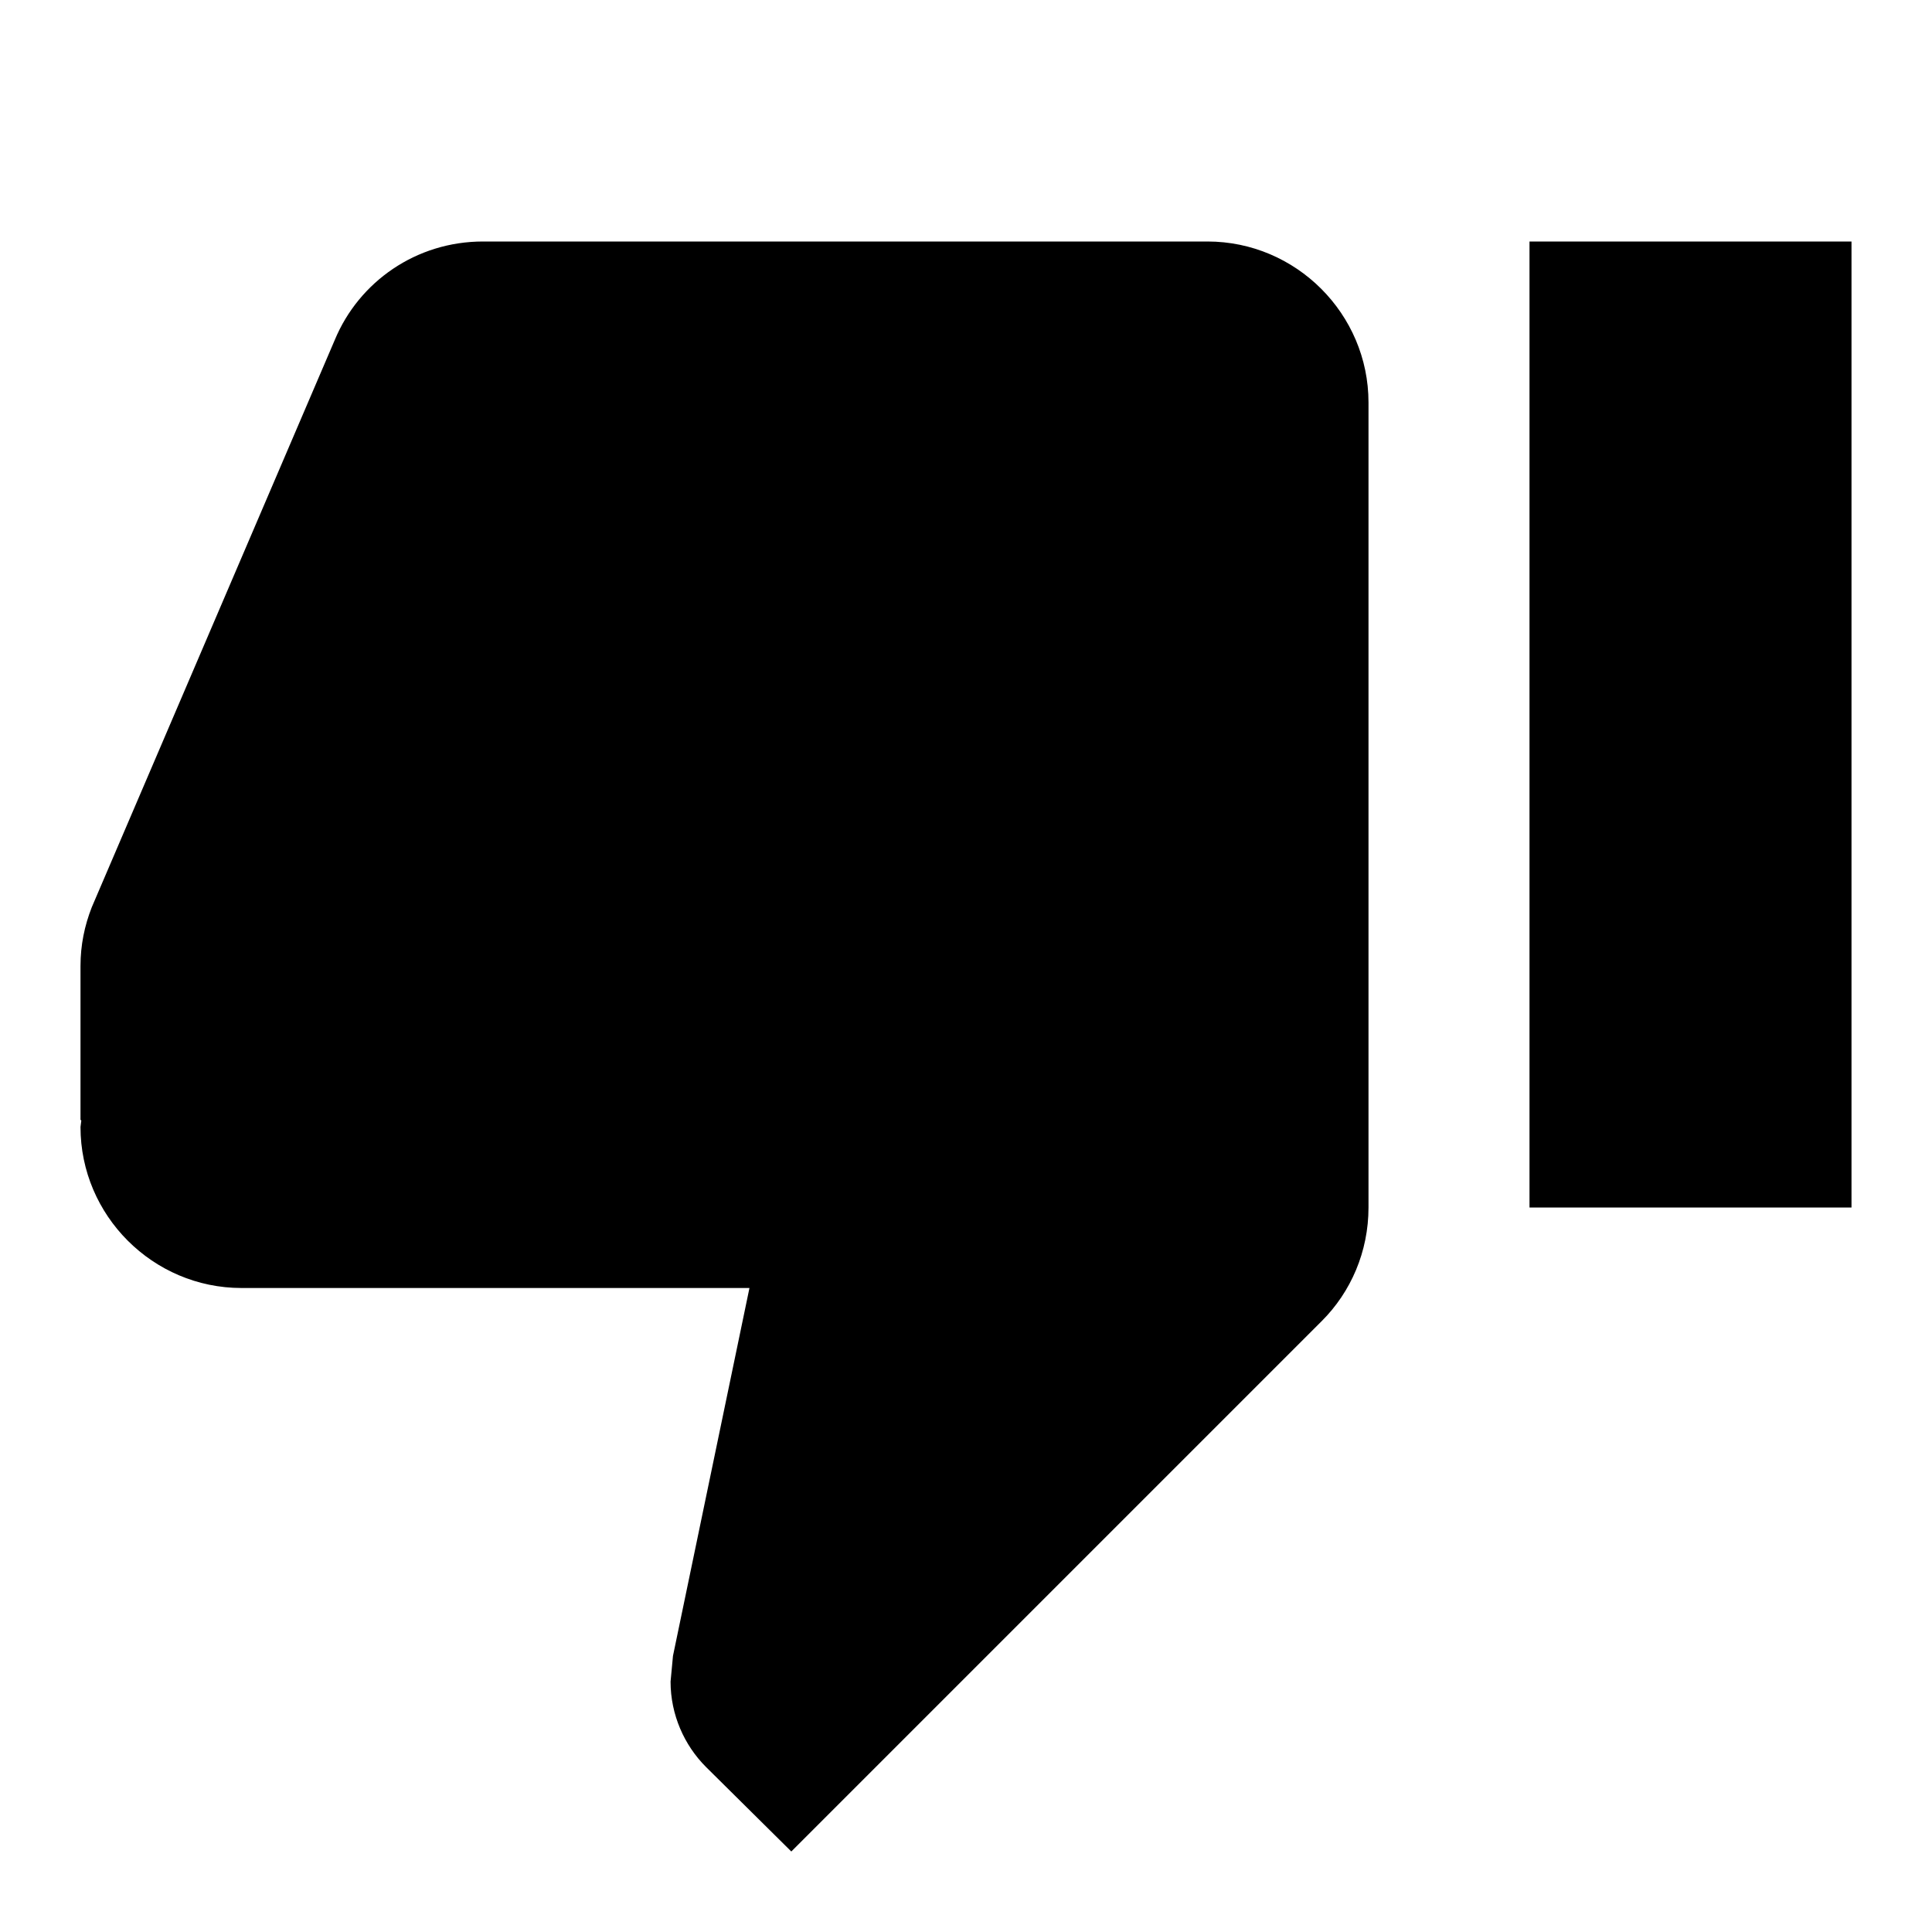
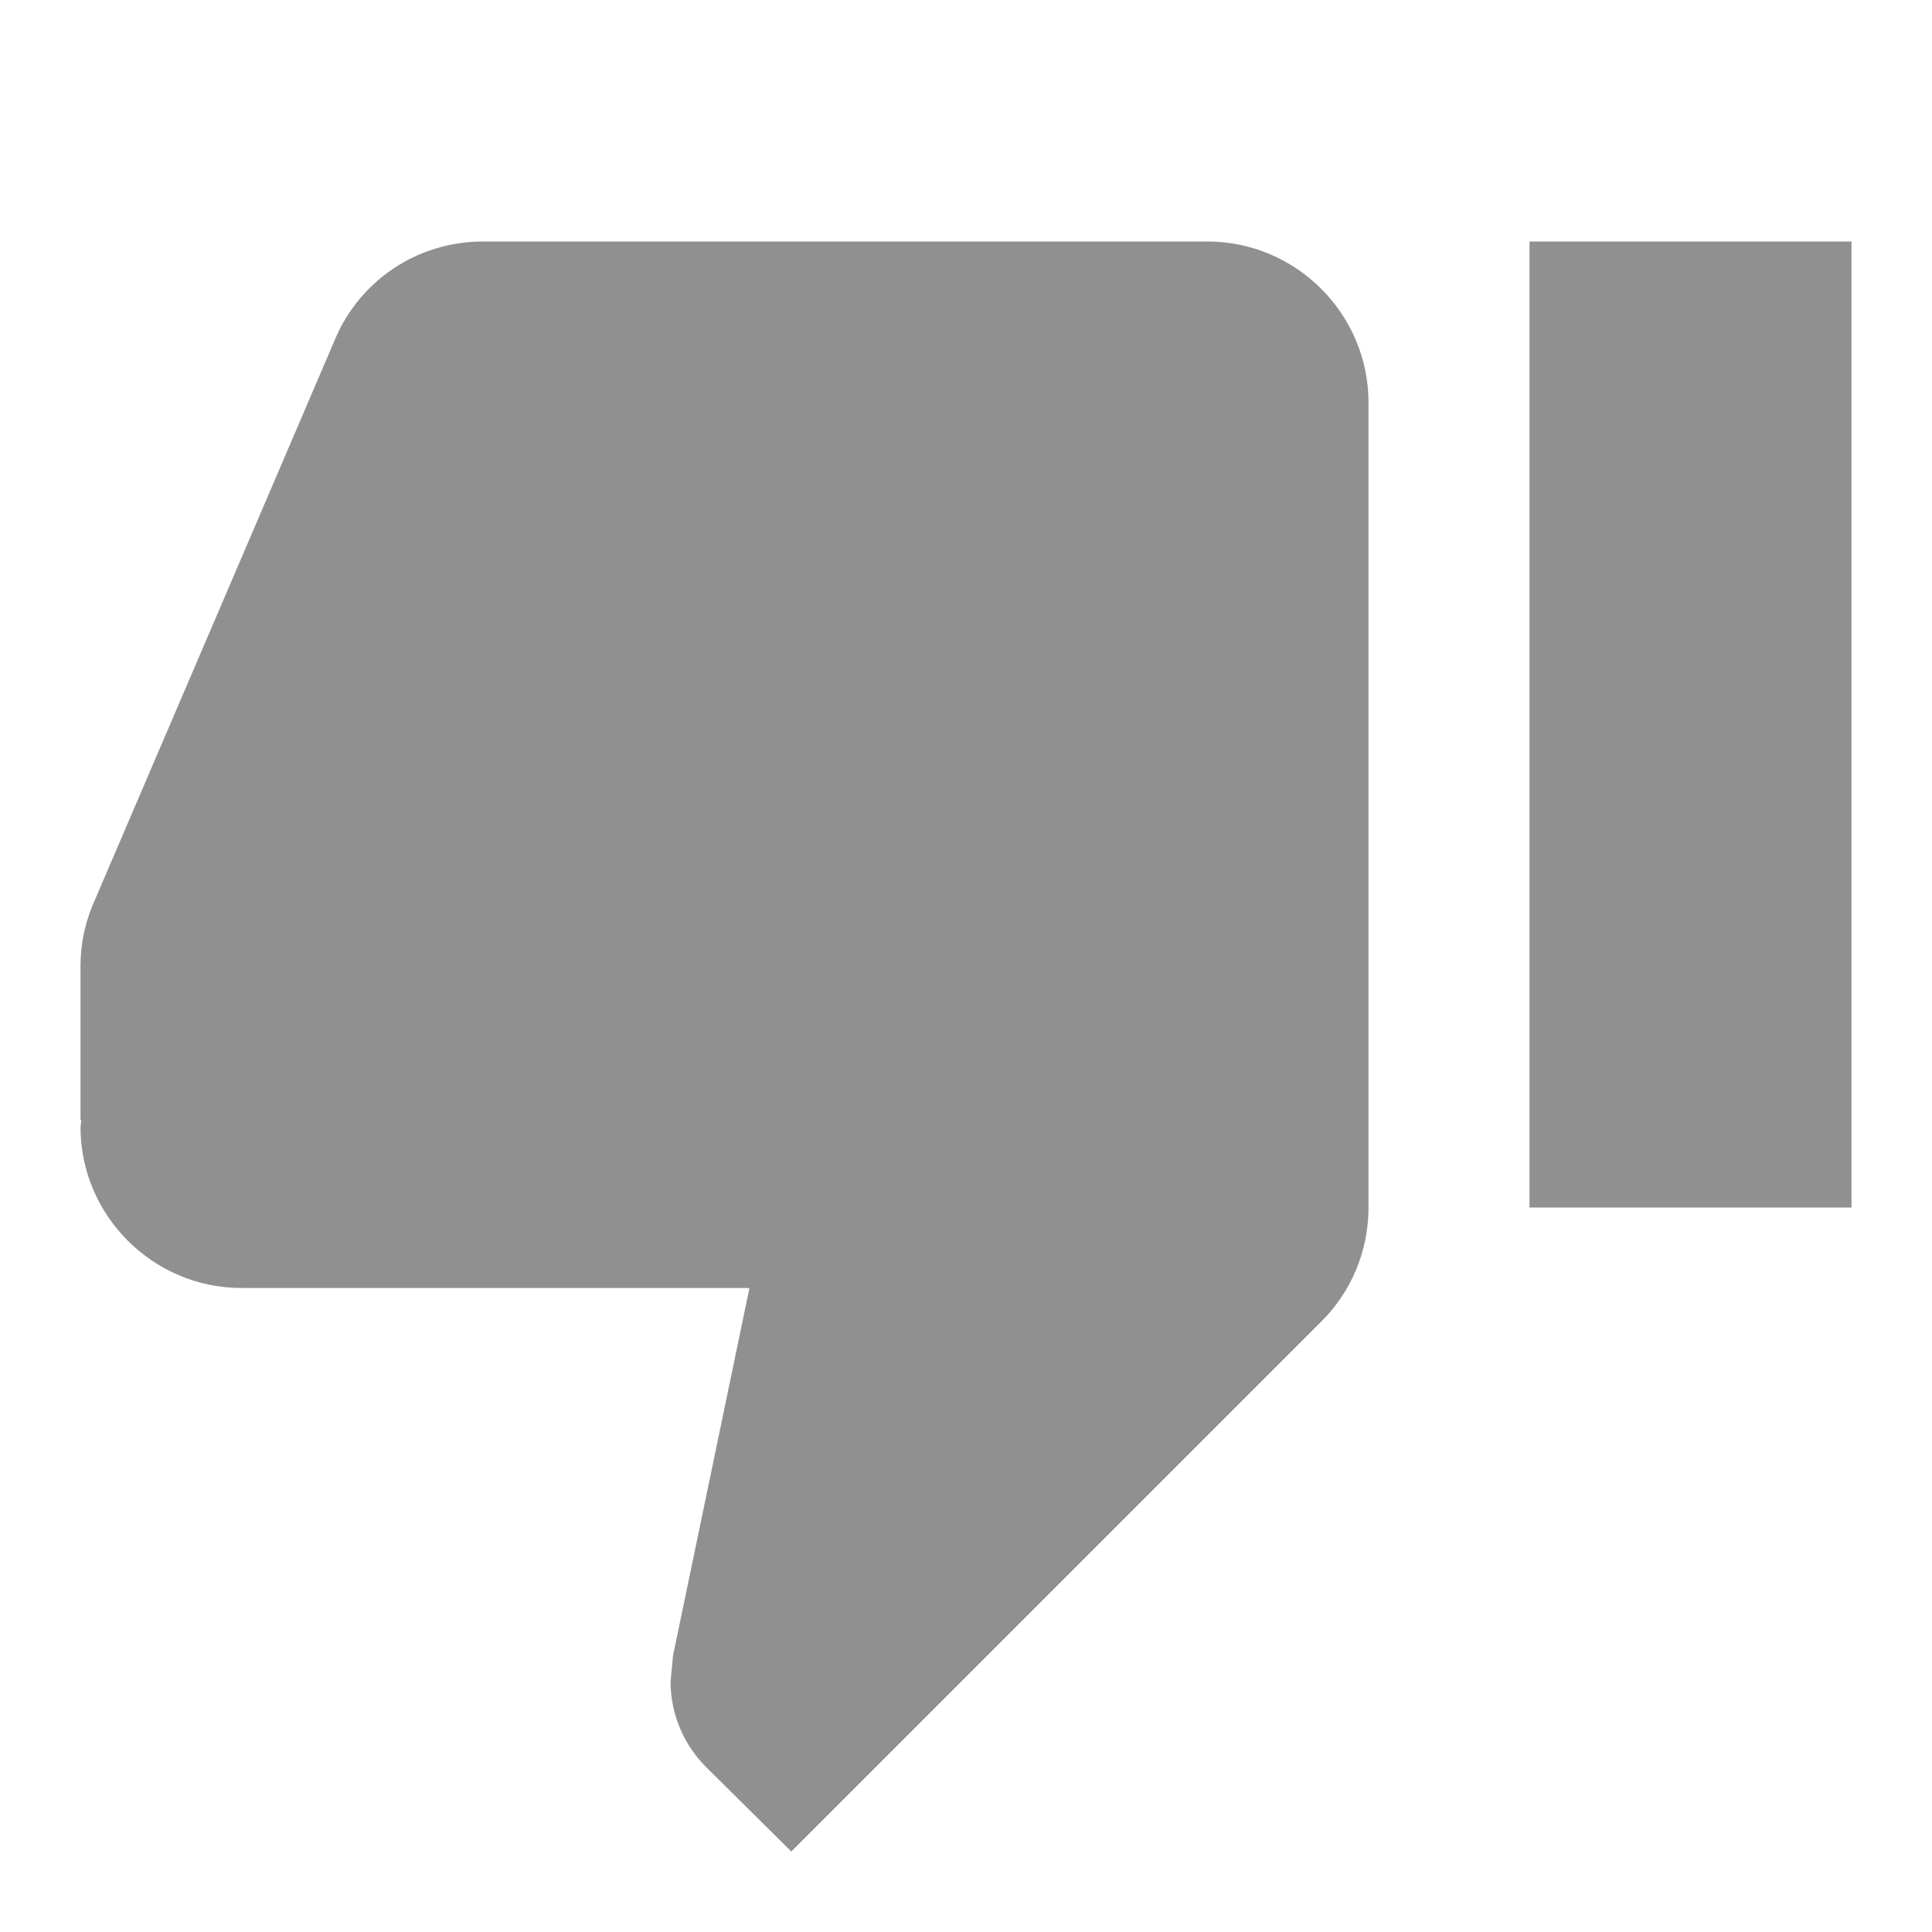
<svg viewBox="0 0 24 24" preserveAspectRatio="xMidYMid meet" focusable="false" class="style-scope yt-icon" style="pointer-events: none; display: block; width: 100%; height: 100%;">
  <g class="style-scope yt-icon">
-     <path d="M15 3H6c-.83 0-1.54.5-1.84 1.22l-3.02 7.05c-.09.23-.14.47-.14.73v1.91l.01.01L1 14c0 1.1.9 2 2 2h6.31l-.95 4.57-.03.32c0 .41.17.79.44 1.06L9.83 23l6.59-6.59c.36-.36.58-.86.58-1.41V5c0-1.1-.9-2-2-2zm4 0v12h4V3h-4z" class="style-scope yt-icon" />
+     <path fill="#909090" d="M15 3H6c-.83 0-1.54.5-1.84 1.22l-3.02 7.05c-.09.23-.14.47-.14.73v1.91l.01.01L1 14c0 1.1.9 2 2 2h6.31l-.95 4.57-.03.32c0 .41.17.79.44 1.06L9.83 23l6.59-6.59c.36-.36.58-.86.58-1.41V5c0-1.1-.9-2-2-2zm4 0v12h4V3h-4z" class="style-scope yt-icon" />
  </g>
</svg>
